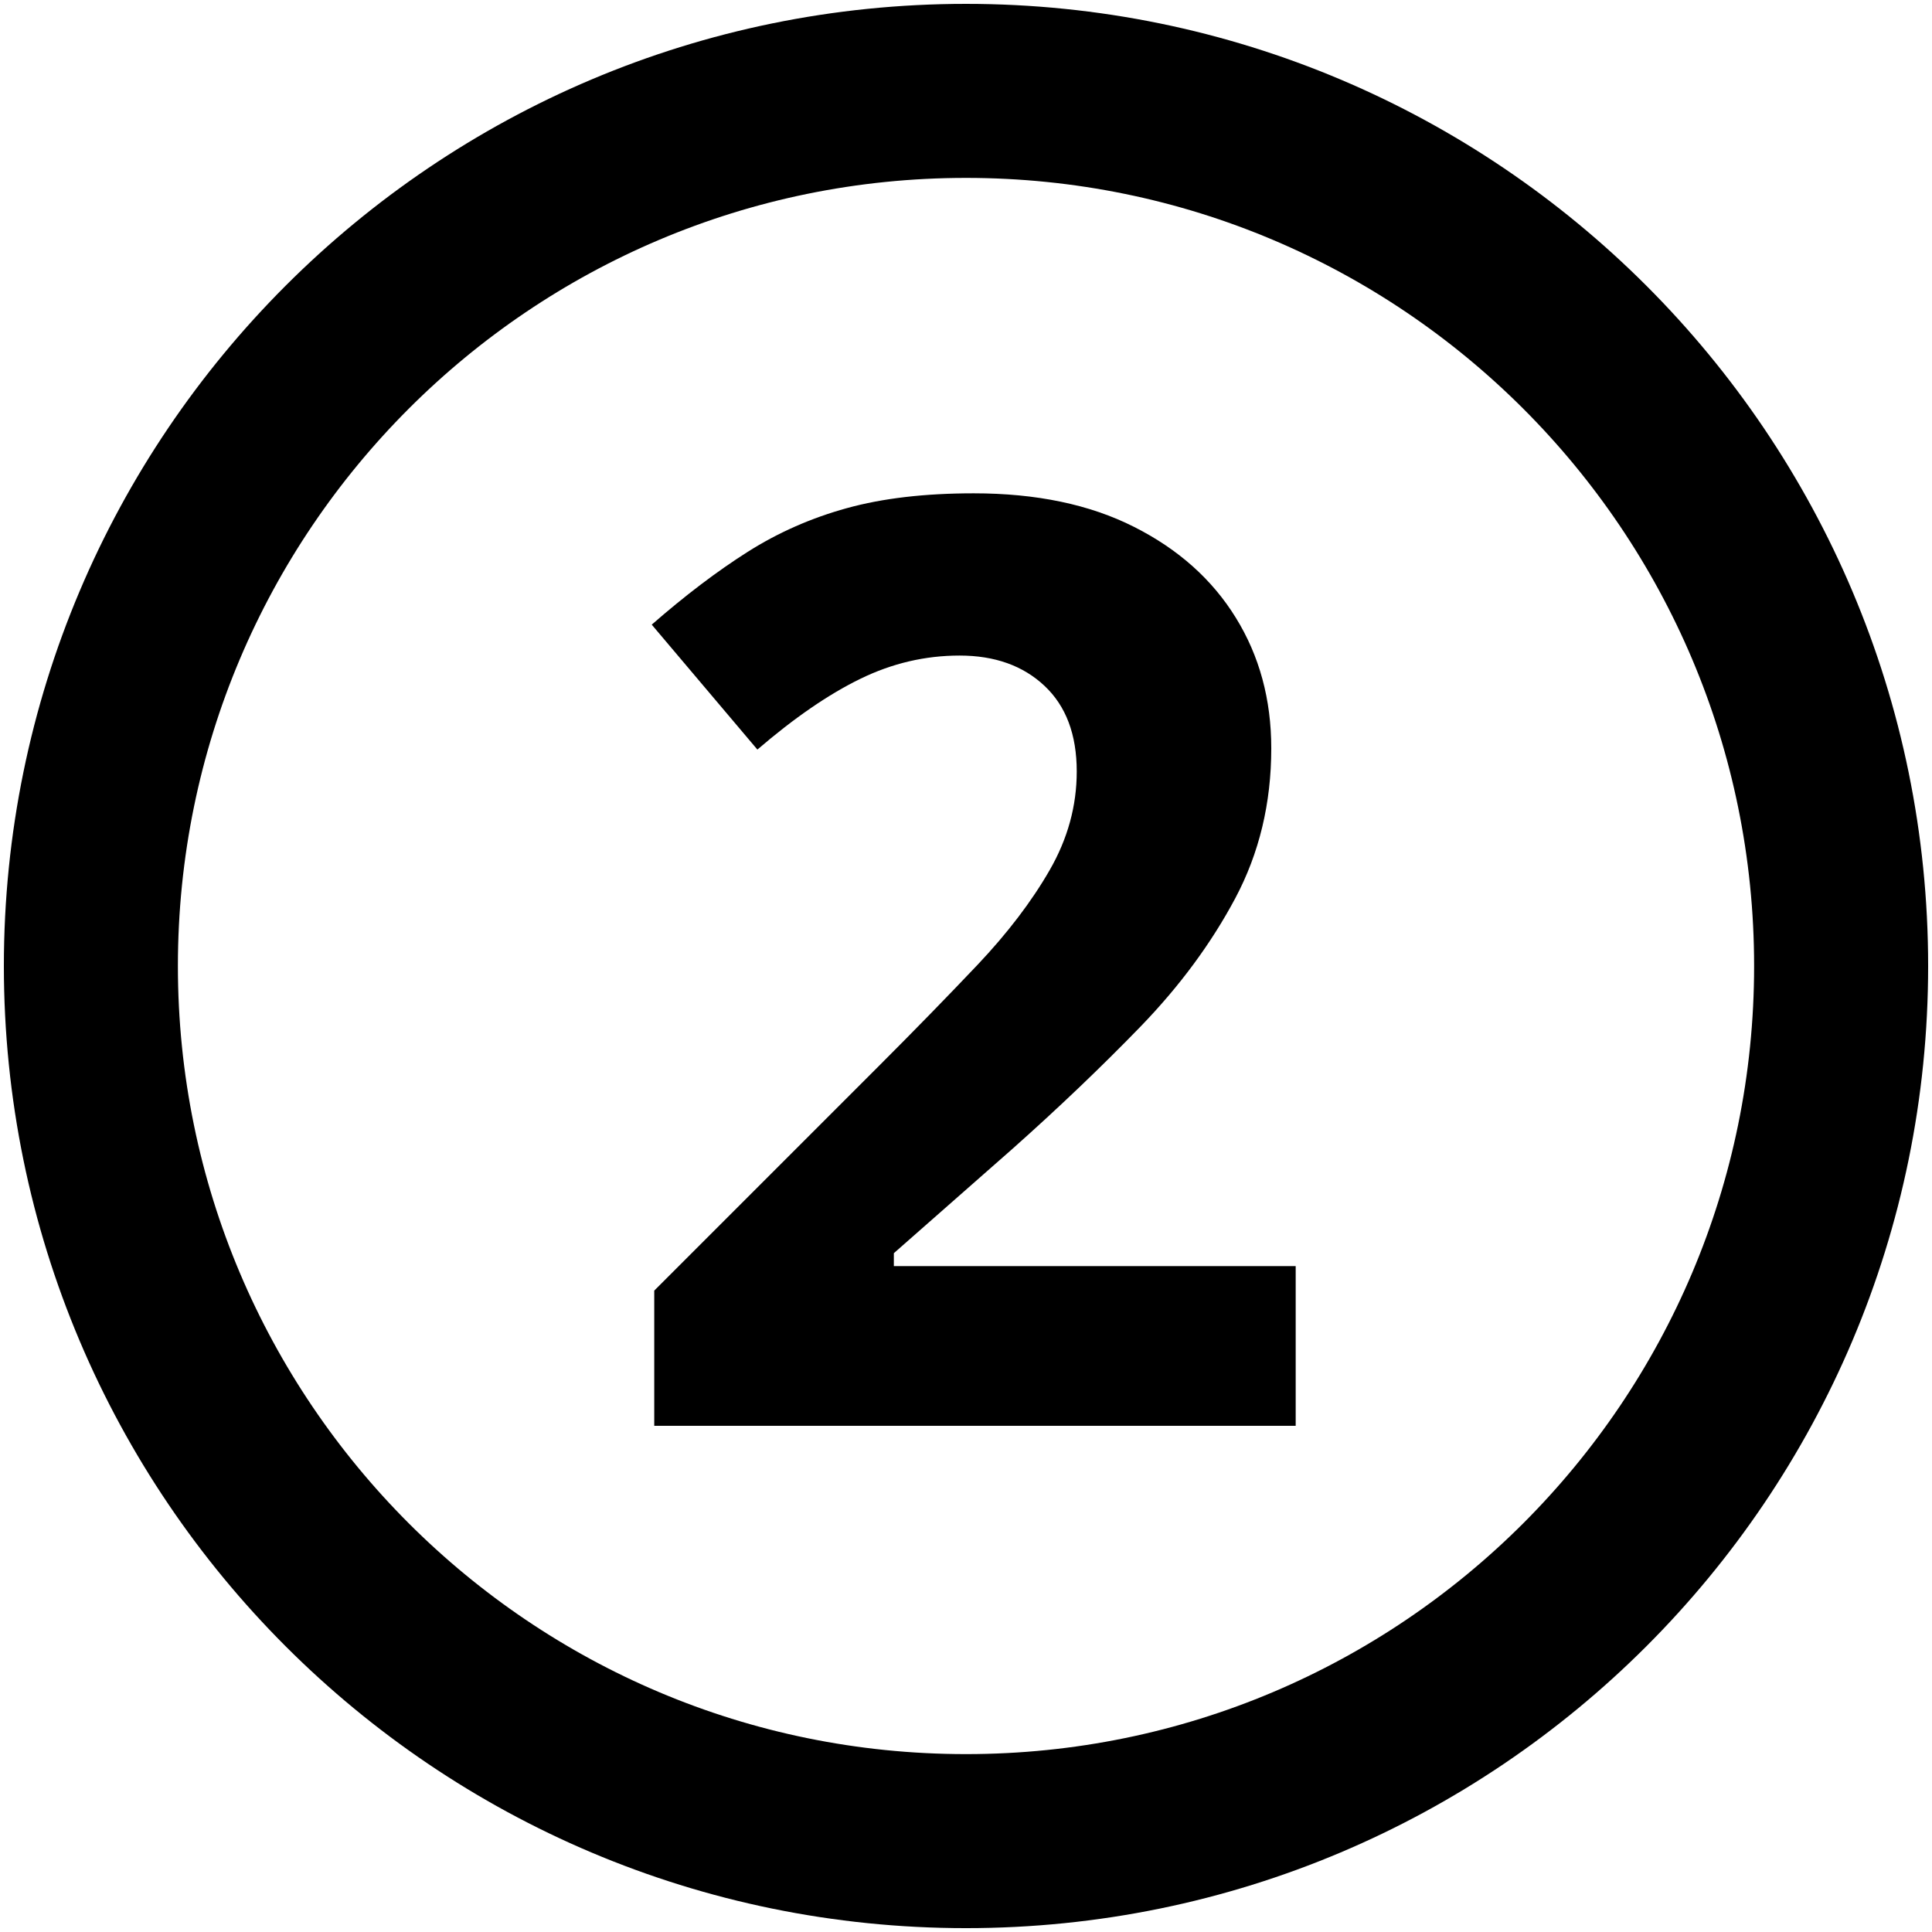
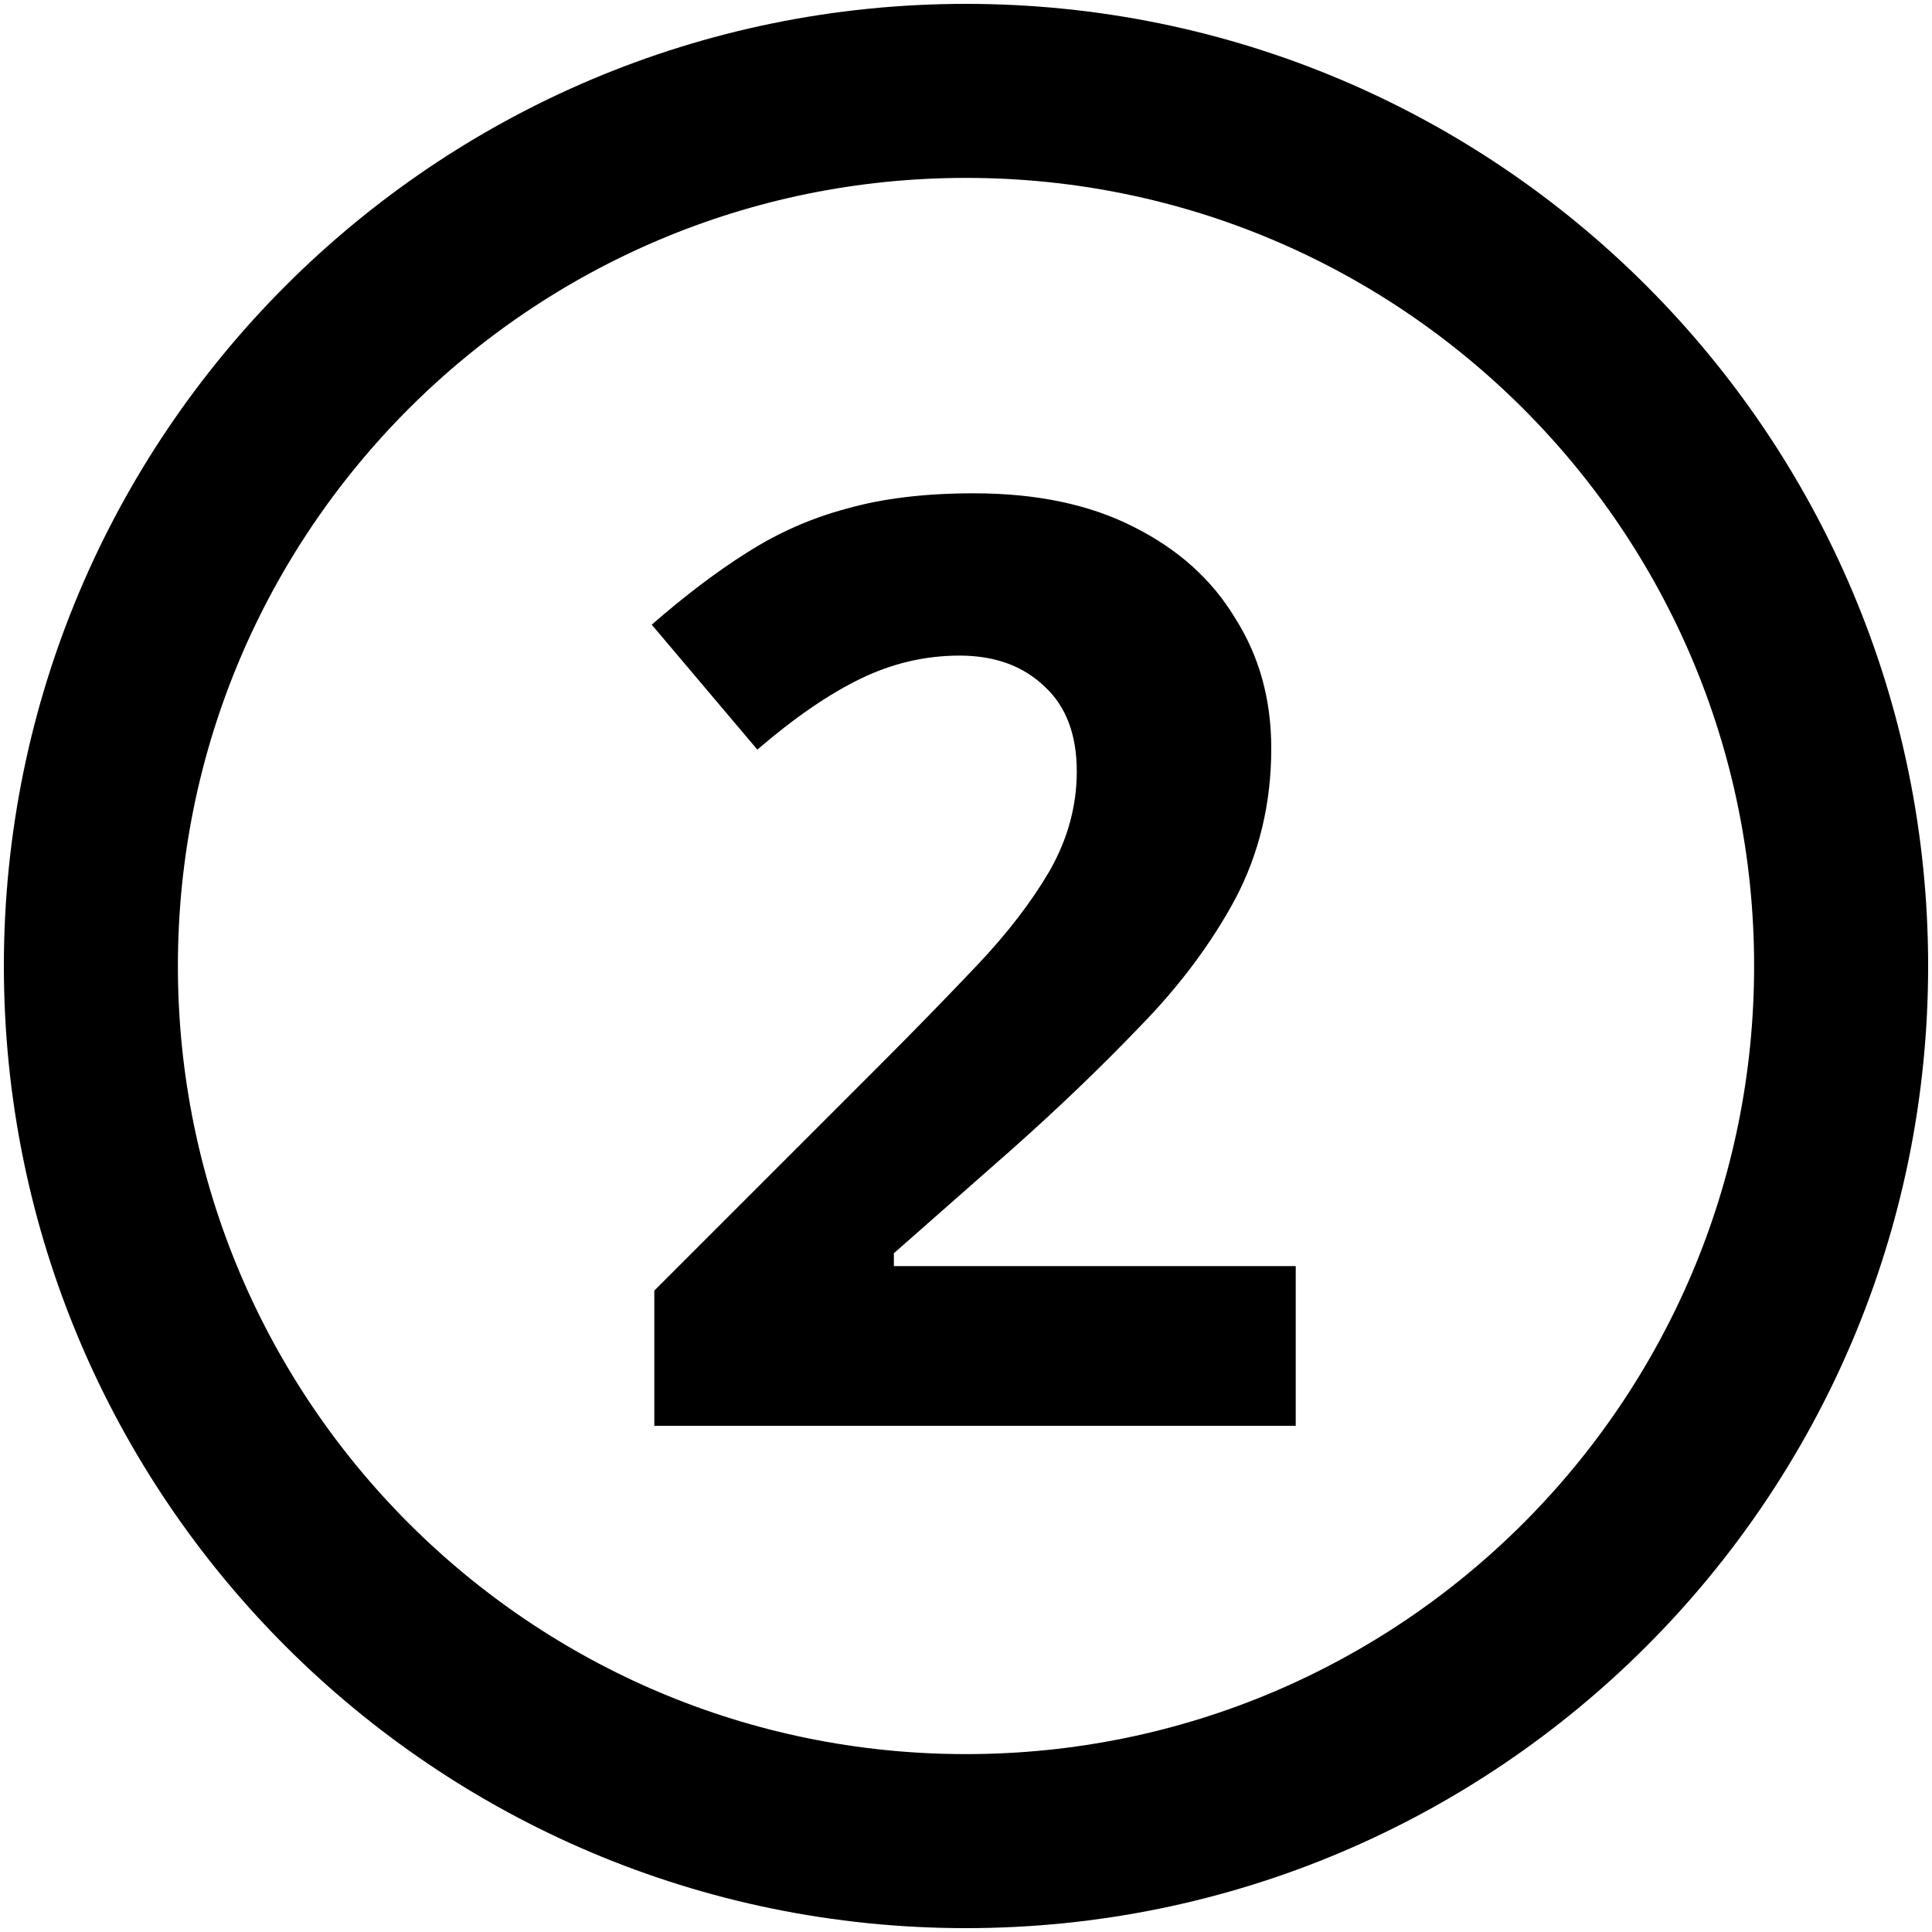
<svg xmlns="http://www.w3.org/2000/svg" width="1000" height="1000" viewBox="0 0 264.583 264.583" version="1.1" id="svg1">
  <defs id="defs1" />
  <circle style="fill:none;fill-opacity:1;stroke:#000000;stroke-width:23.833;stroke-dasharray:none;stroke-opacity:1" id="path3" mask="none" cx="132.292" cy="132.292" r="119.846" />
-   <text xml:space="preserve" style="font-style:normal;font-variant:normal;font-weight:bold;font-stretch:normal;font-size:176.389px;line-height:0.8;font-family:'Noto Sans Mono';-inkscape-font-specification:'Noto Sans Mono, Bold';font-variant-ligatures:normal;font-variant-caps:normal;font-variant-numeric:normal;font-variant-east-asian:normal;fill:#000000;fill-opacity:1;stroke:none;stroke-width:13.229;paint-order:markers stroke fill" x="79.551" y="195.263" id="text3">
-     <tspan id="tspan3" style="font-style:normal;font-variant:normal;font-weight:bold;font-stretch:normal;font-size:176.389px;font-family:'Noto Sans Mono';-inkscape-font-specification:'Noto Sans Mono, Bold';font-variant-ligatures:normal;font-variant-caps:normal;font-variant-numeric:normal;font-variant-east-asian:normal;fill:#000000;fill-opacity:1;stroke-width:13.229" x="79.551" y="195.263">2</tspan>
-   </text>
+   <path d="M 89.606,195.263 V 176.742 l 30.692,-30.692 q 7.408,-7.408 13.582,-13.935 6.174,-6.526 9.878,-12.876 3.704,-6.526 3.704,-13.582 0,-7.585 -4.41,-11.642 -4.41,-4.233 -11.642,-4.233 -7.056,0 -13.582,3.175 -6.526,3.175 -14.111,9.701 L 89.253,85.549 q 6.879,-5.997 13.053,-9.878 6.35,-4.057 13.582,-5.997 7.408,-2.117 17.463,-2.117 12.876,0 21.872,4.586 9.172,4.586 13.935,12.524 4.939,7.761 4.939,17.815 0,11.289 -4.939,20.638 -4.939,9.172 -13.053,17.463 -7.938,8.29 -17.463,16.757 l -16.228,14.288 v 1.764 h 55.033 v 21.872 z" id="text3" style="font-weight:bold;font-size:176.389px;line-height:0.8;font-family:'Noto Sans Mono';-inkscape-font-specification:'Noto Sans Mono, Bold';fill:#000000;fill-opacity:1;stroke-width:13.229;paint-order:markers stroke fill" aria-label="2" />
</svg>
